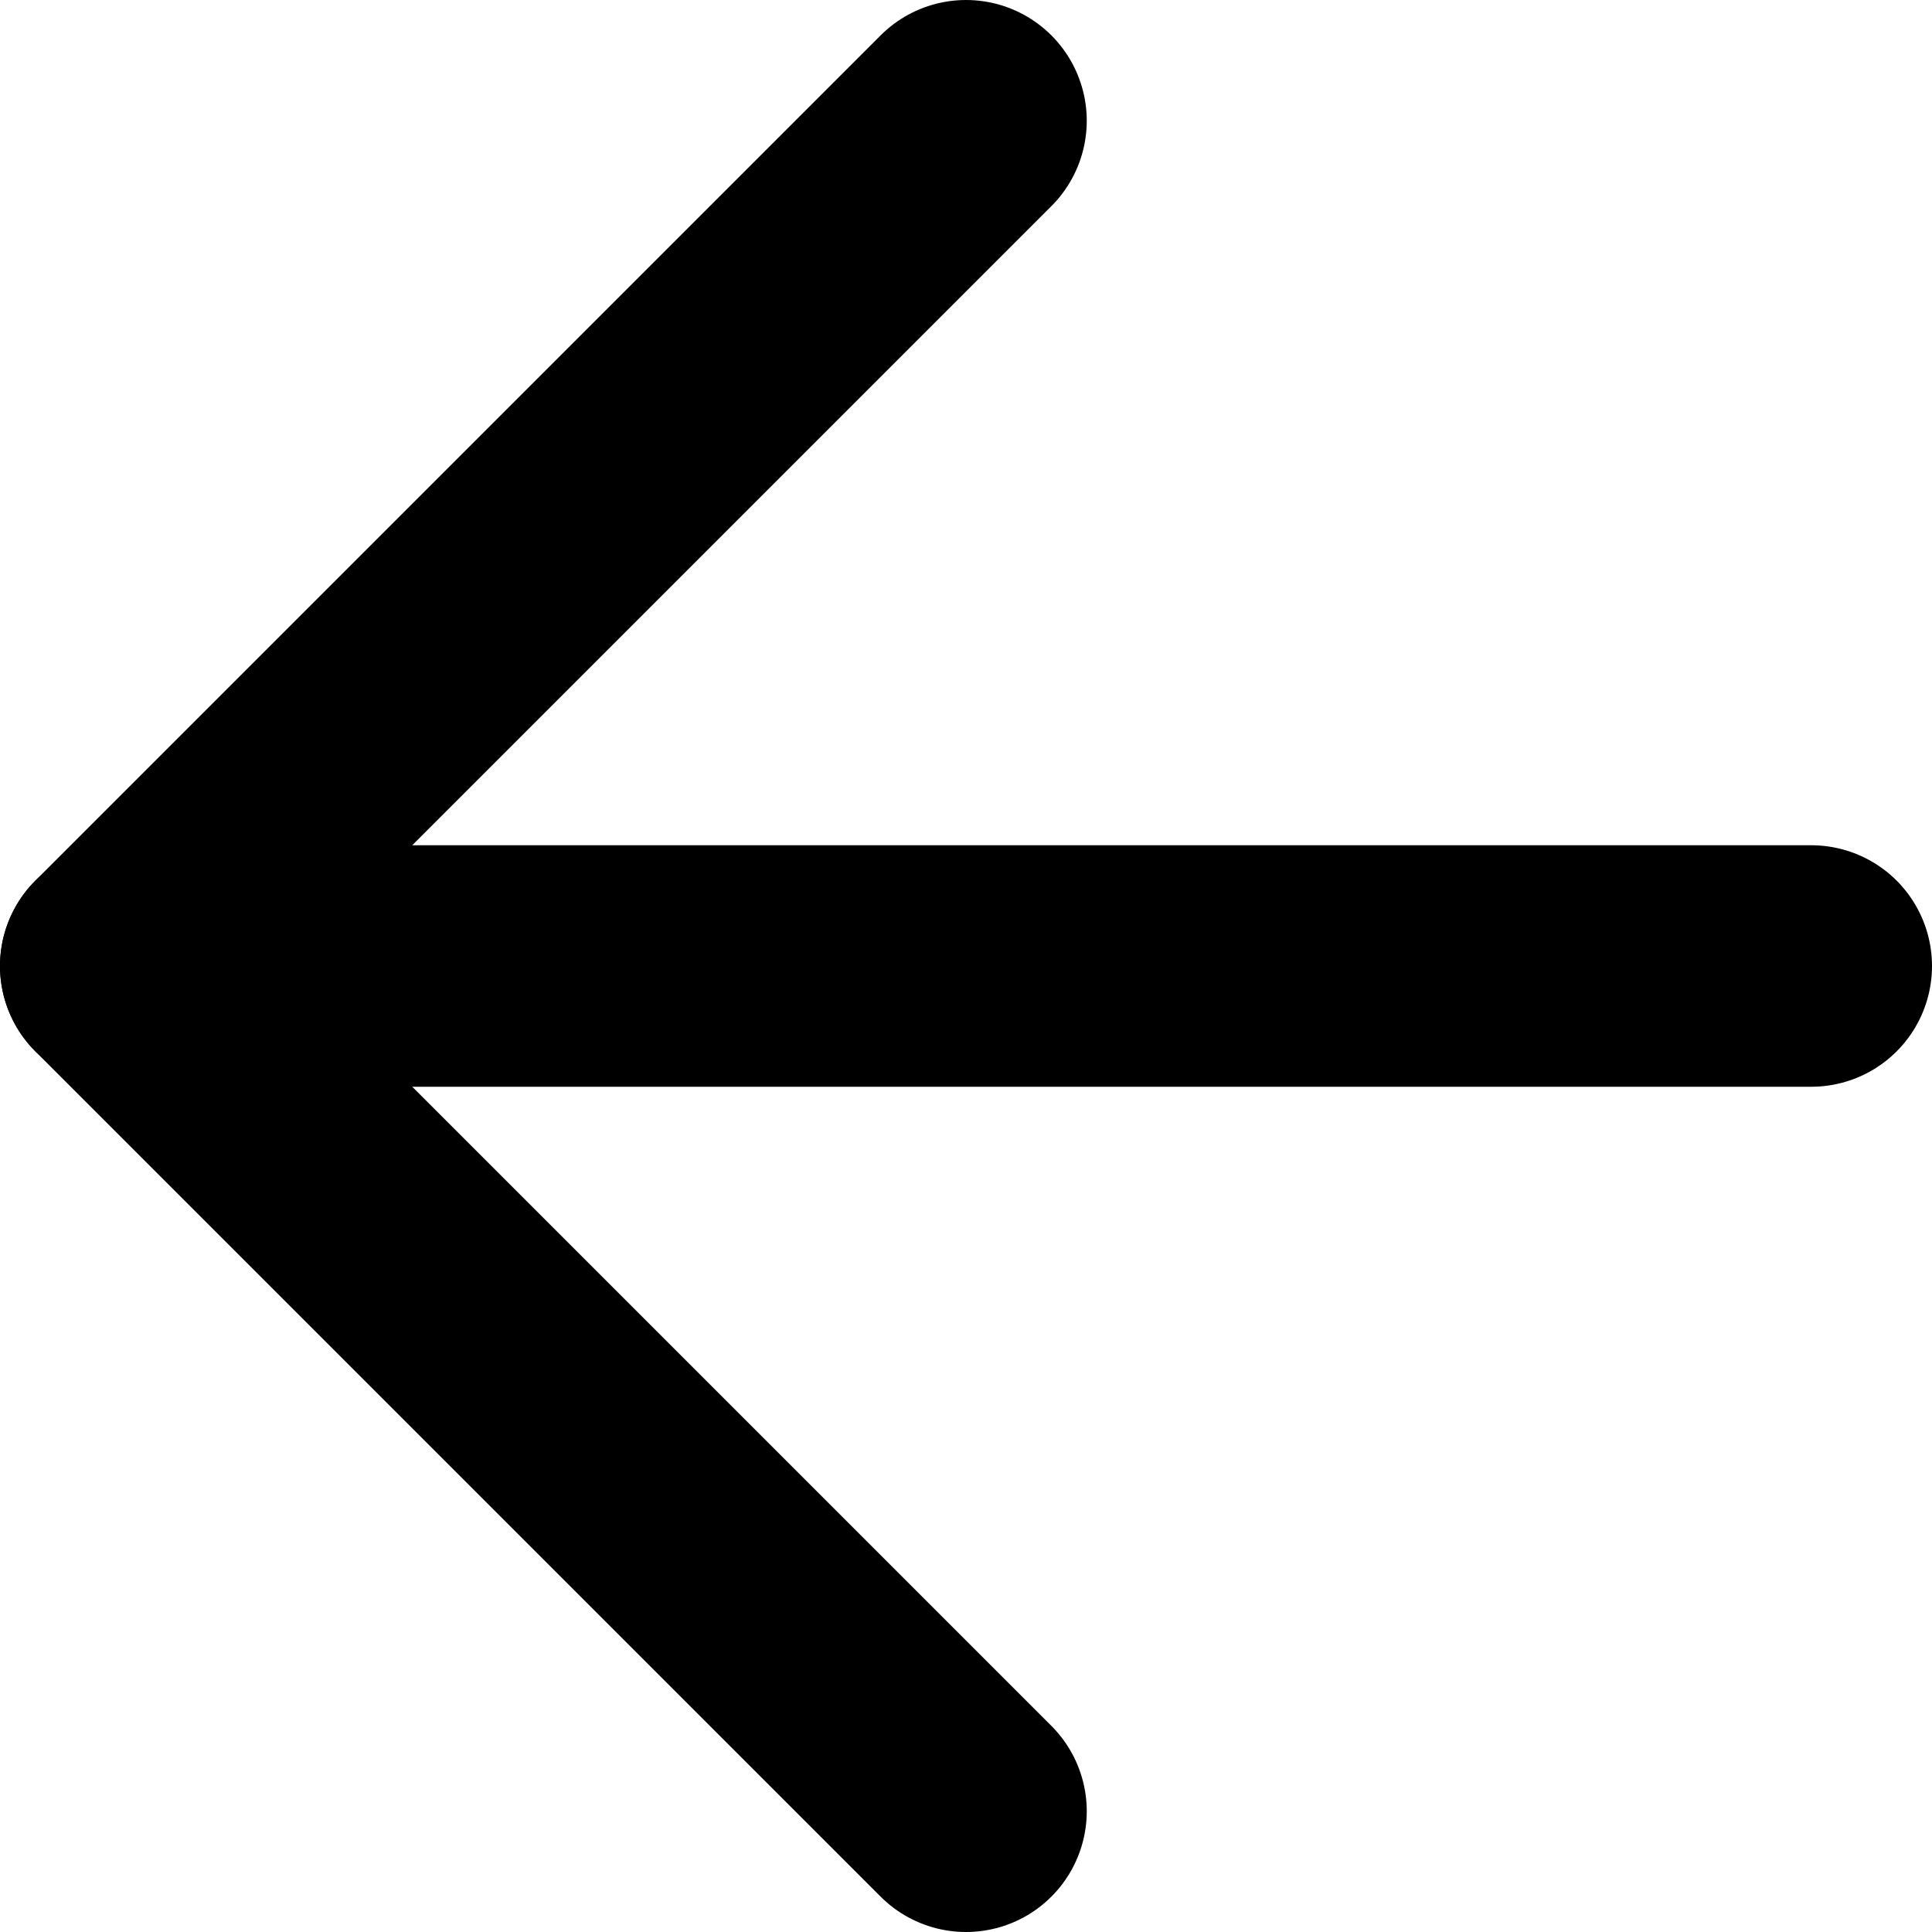
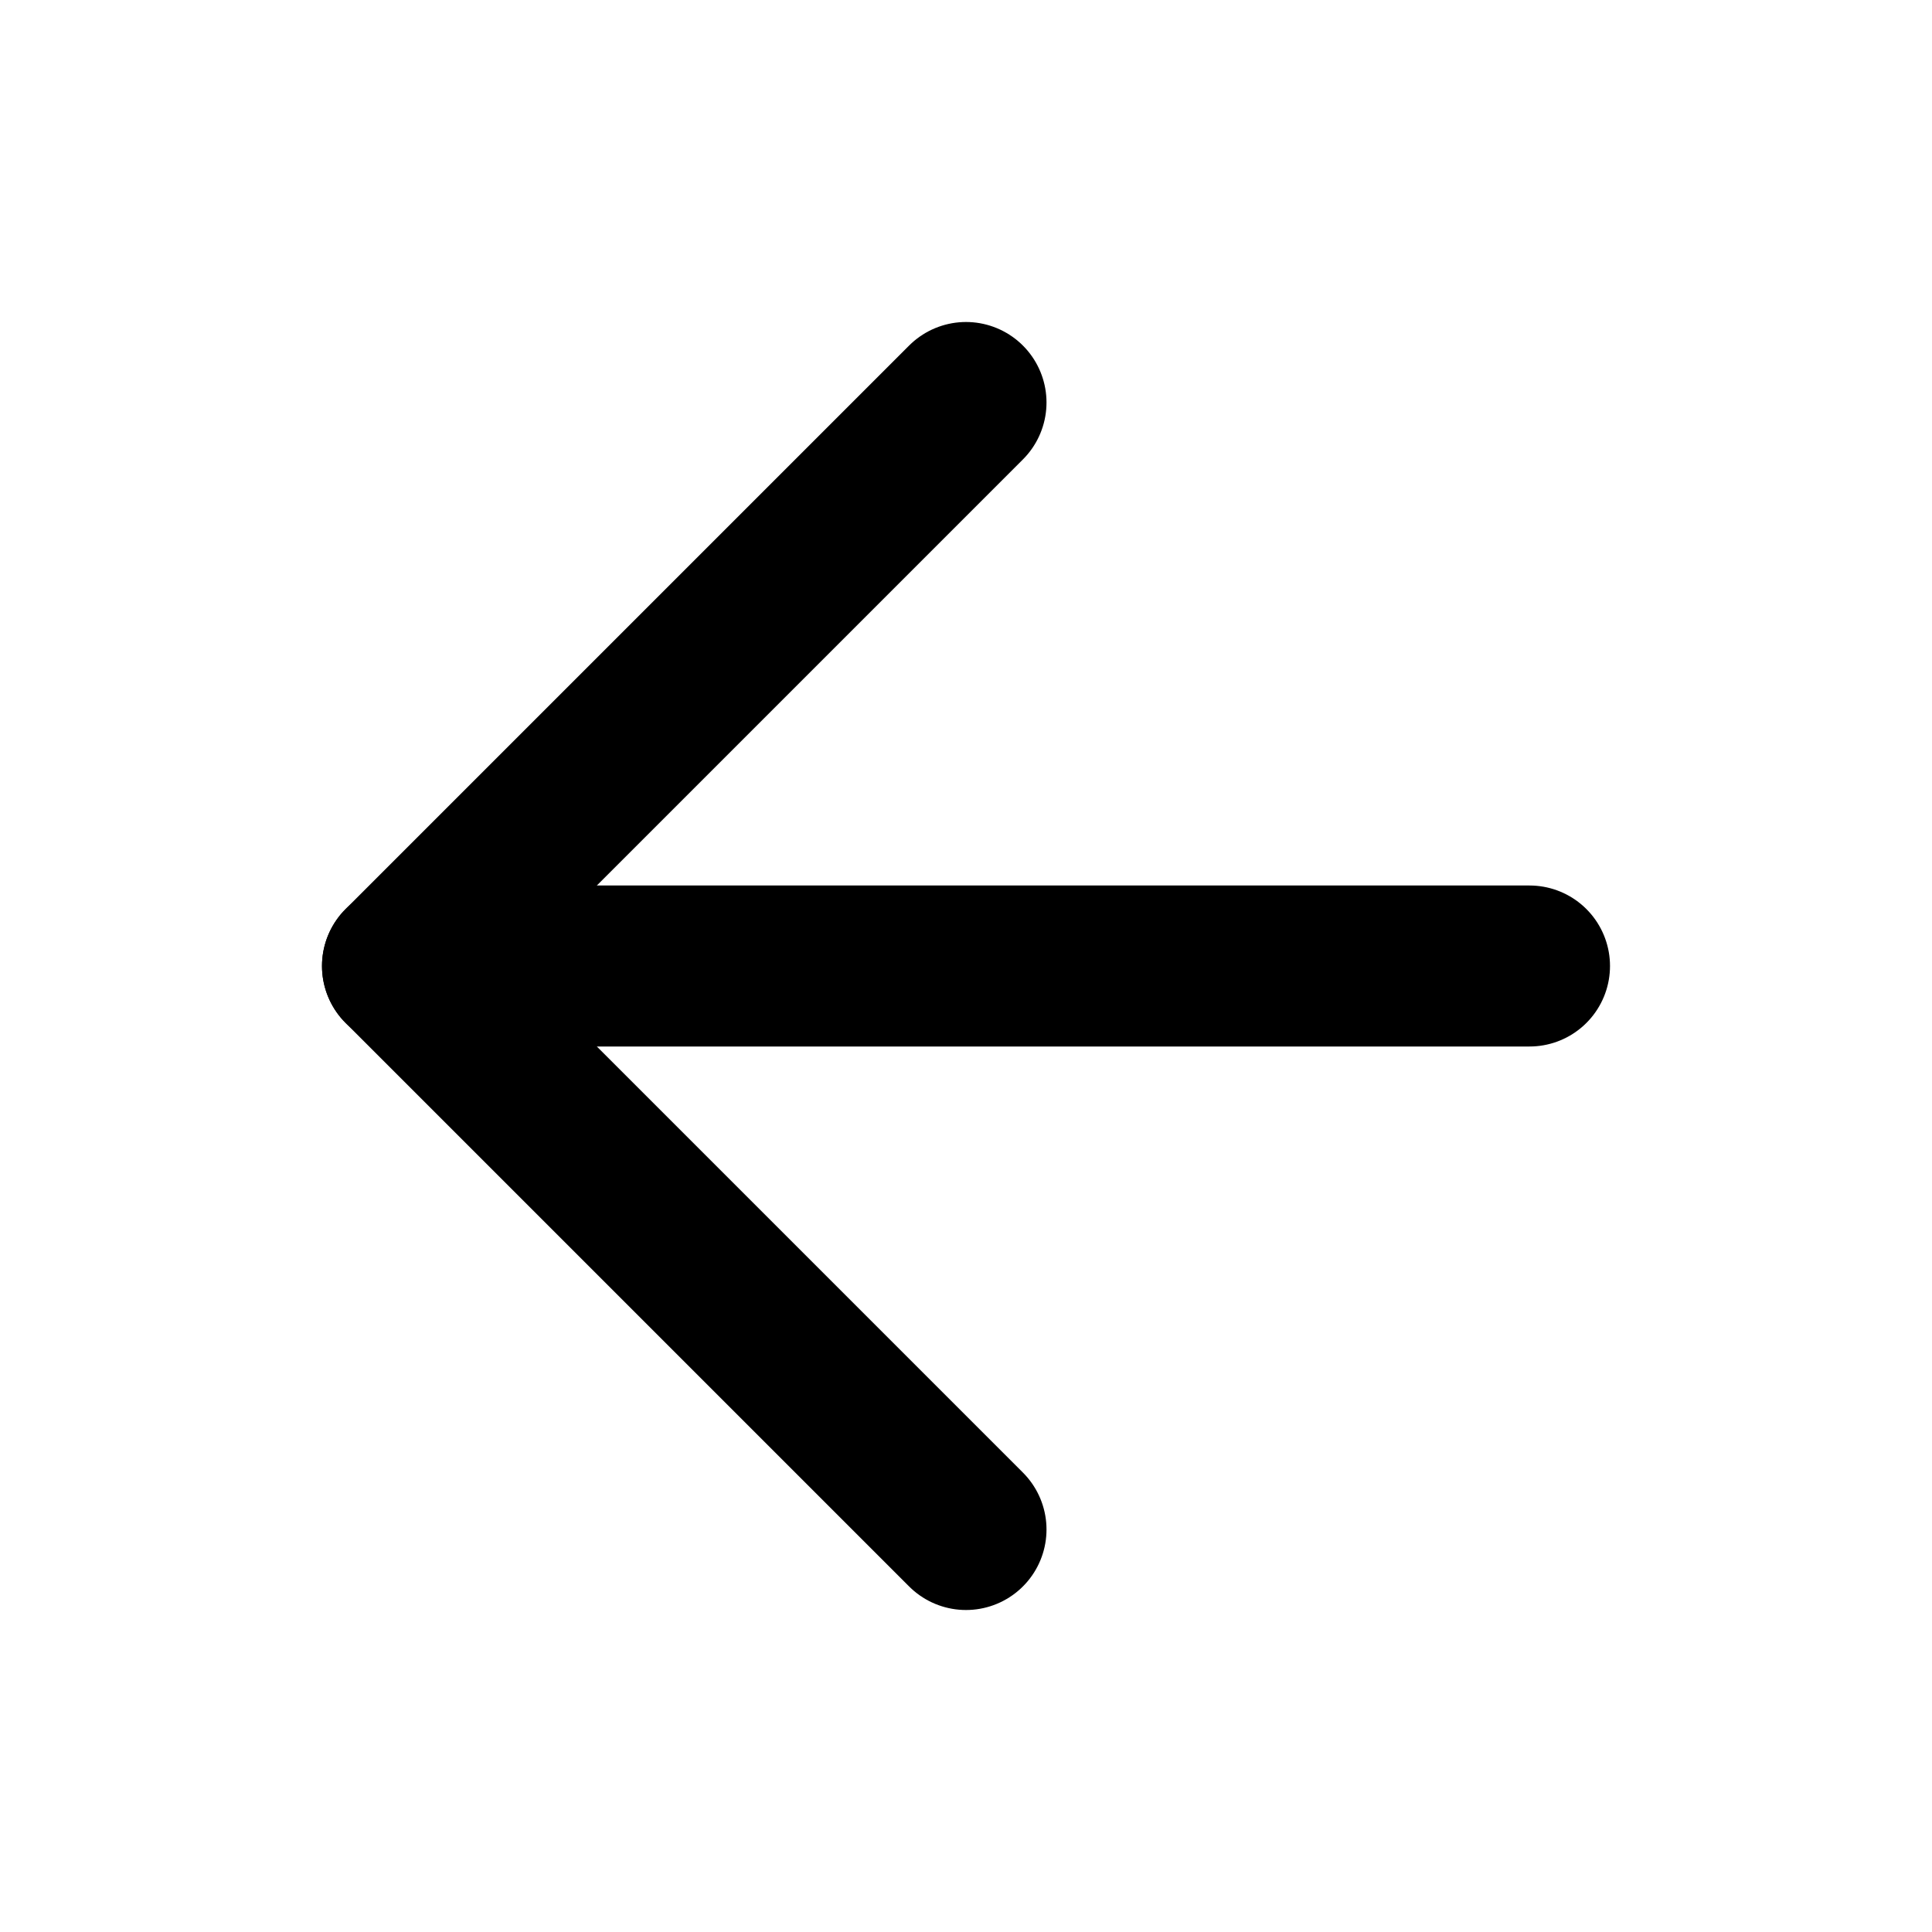
- <svg xmlns="http://www.w3.org/2000/svg" width="16px" height="16px" viewBox="0 0 16 16" version="1.1">
-   <g id="Page-1" stroke="none" stroke-width="1" fill="none" fill-rule="evenodd" stroke-linecap="round" stroke-linejoin="round">
-     <g id="Dribble" transform="translate(-581, -424)" stroke="#000000" stroke-width="2">
-       <g id="arrow-right" transform="translate(589, 432) scale(-1, 1) translate(-589, -432) translate(582, 425)">
-         <line x1="0" y1="7" x2="14" y2="7" id="Path" />
-         <polyline id="Path" points="7 0 14 7 7 14" />
-       </g>
-     </g>
-   </g>
+ <svg xmlns="http://www.w3.org/2000/svg" width="24" height="24" viewBox="0 0 24 24" fill="none" stroke="currentColor" stroke-width="2" stroke-linecap="round" stroke-linejoin="round" class="feather feather-arrow-left">
+   <line x1="19" y1="12" x2="5" y2="12" />
+   <polyline points="12 19 5 12 12 5" />
</svg>
